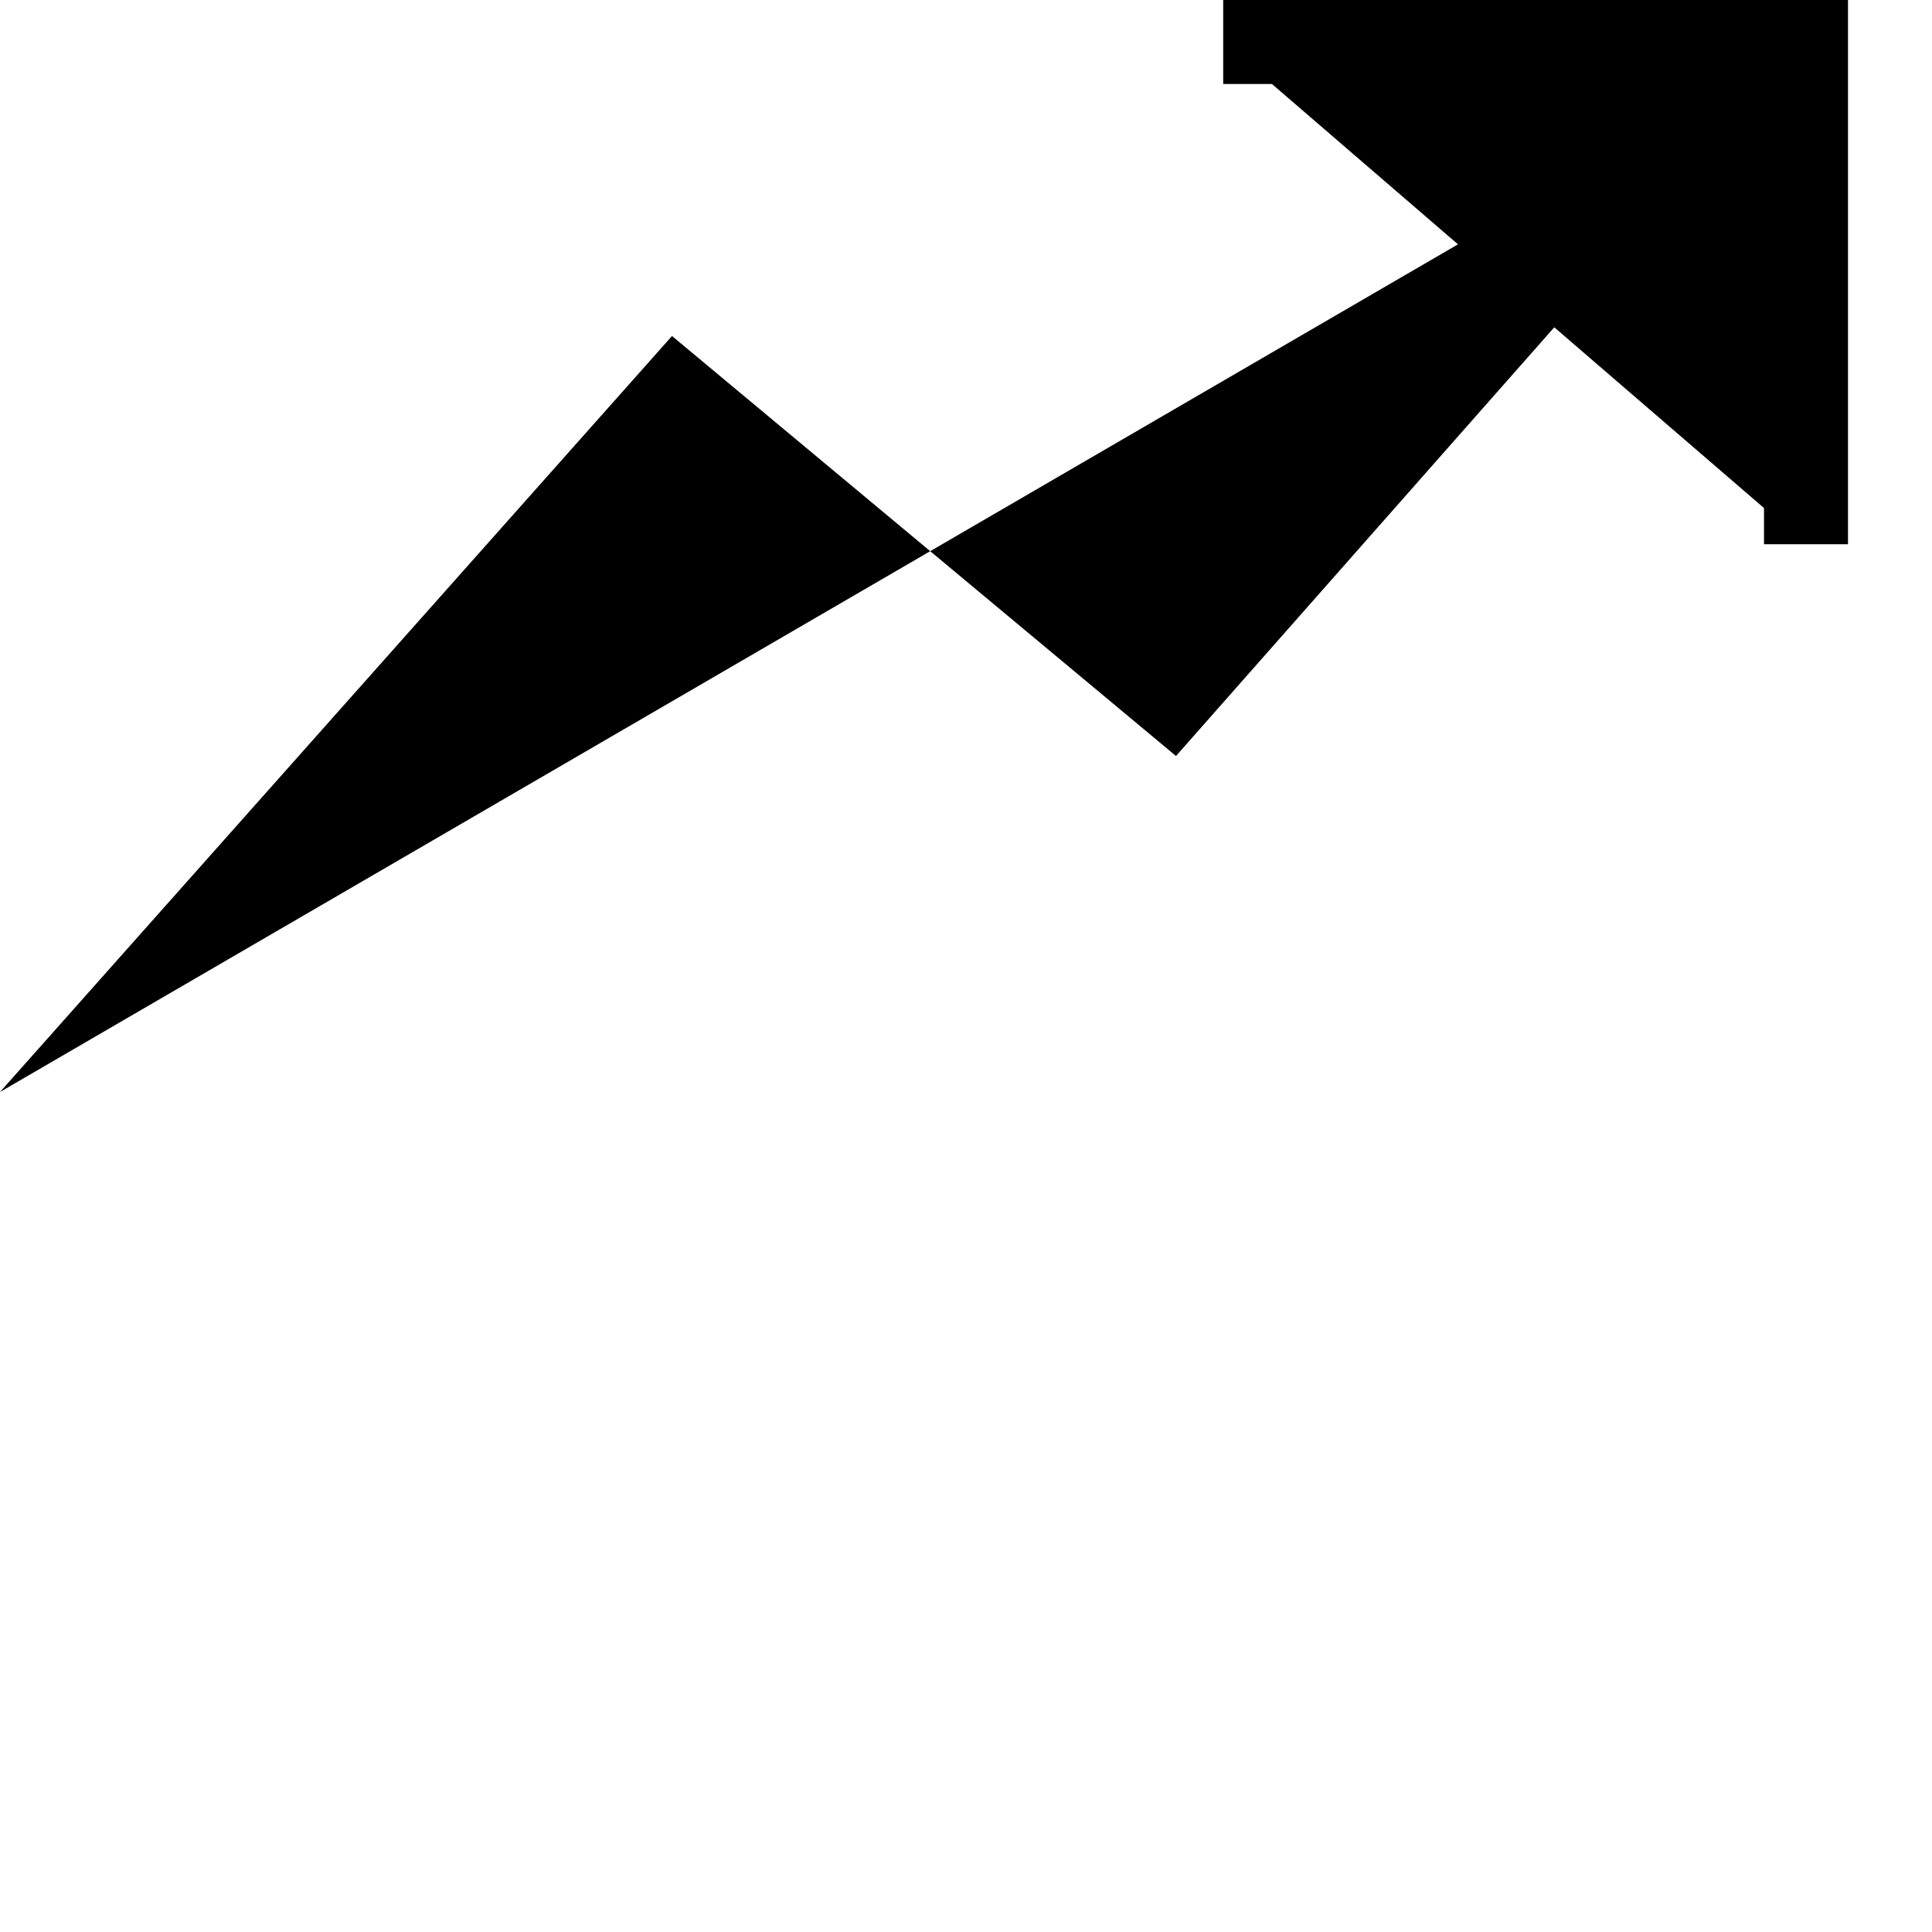
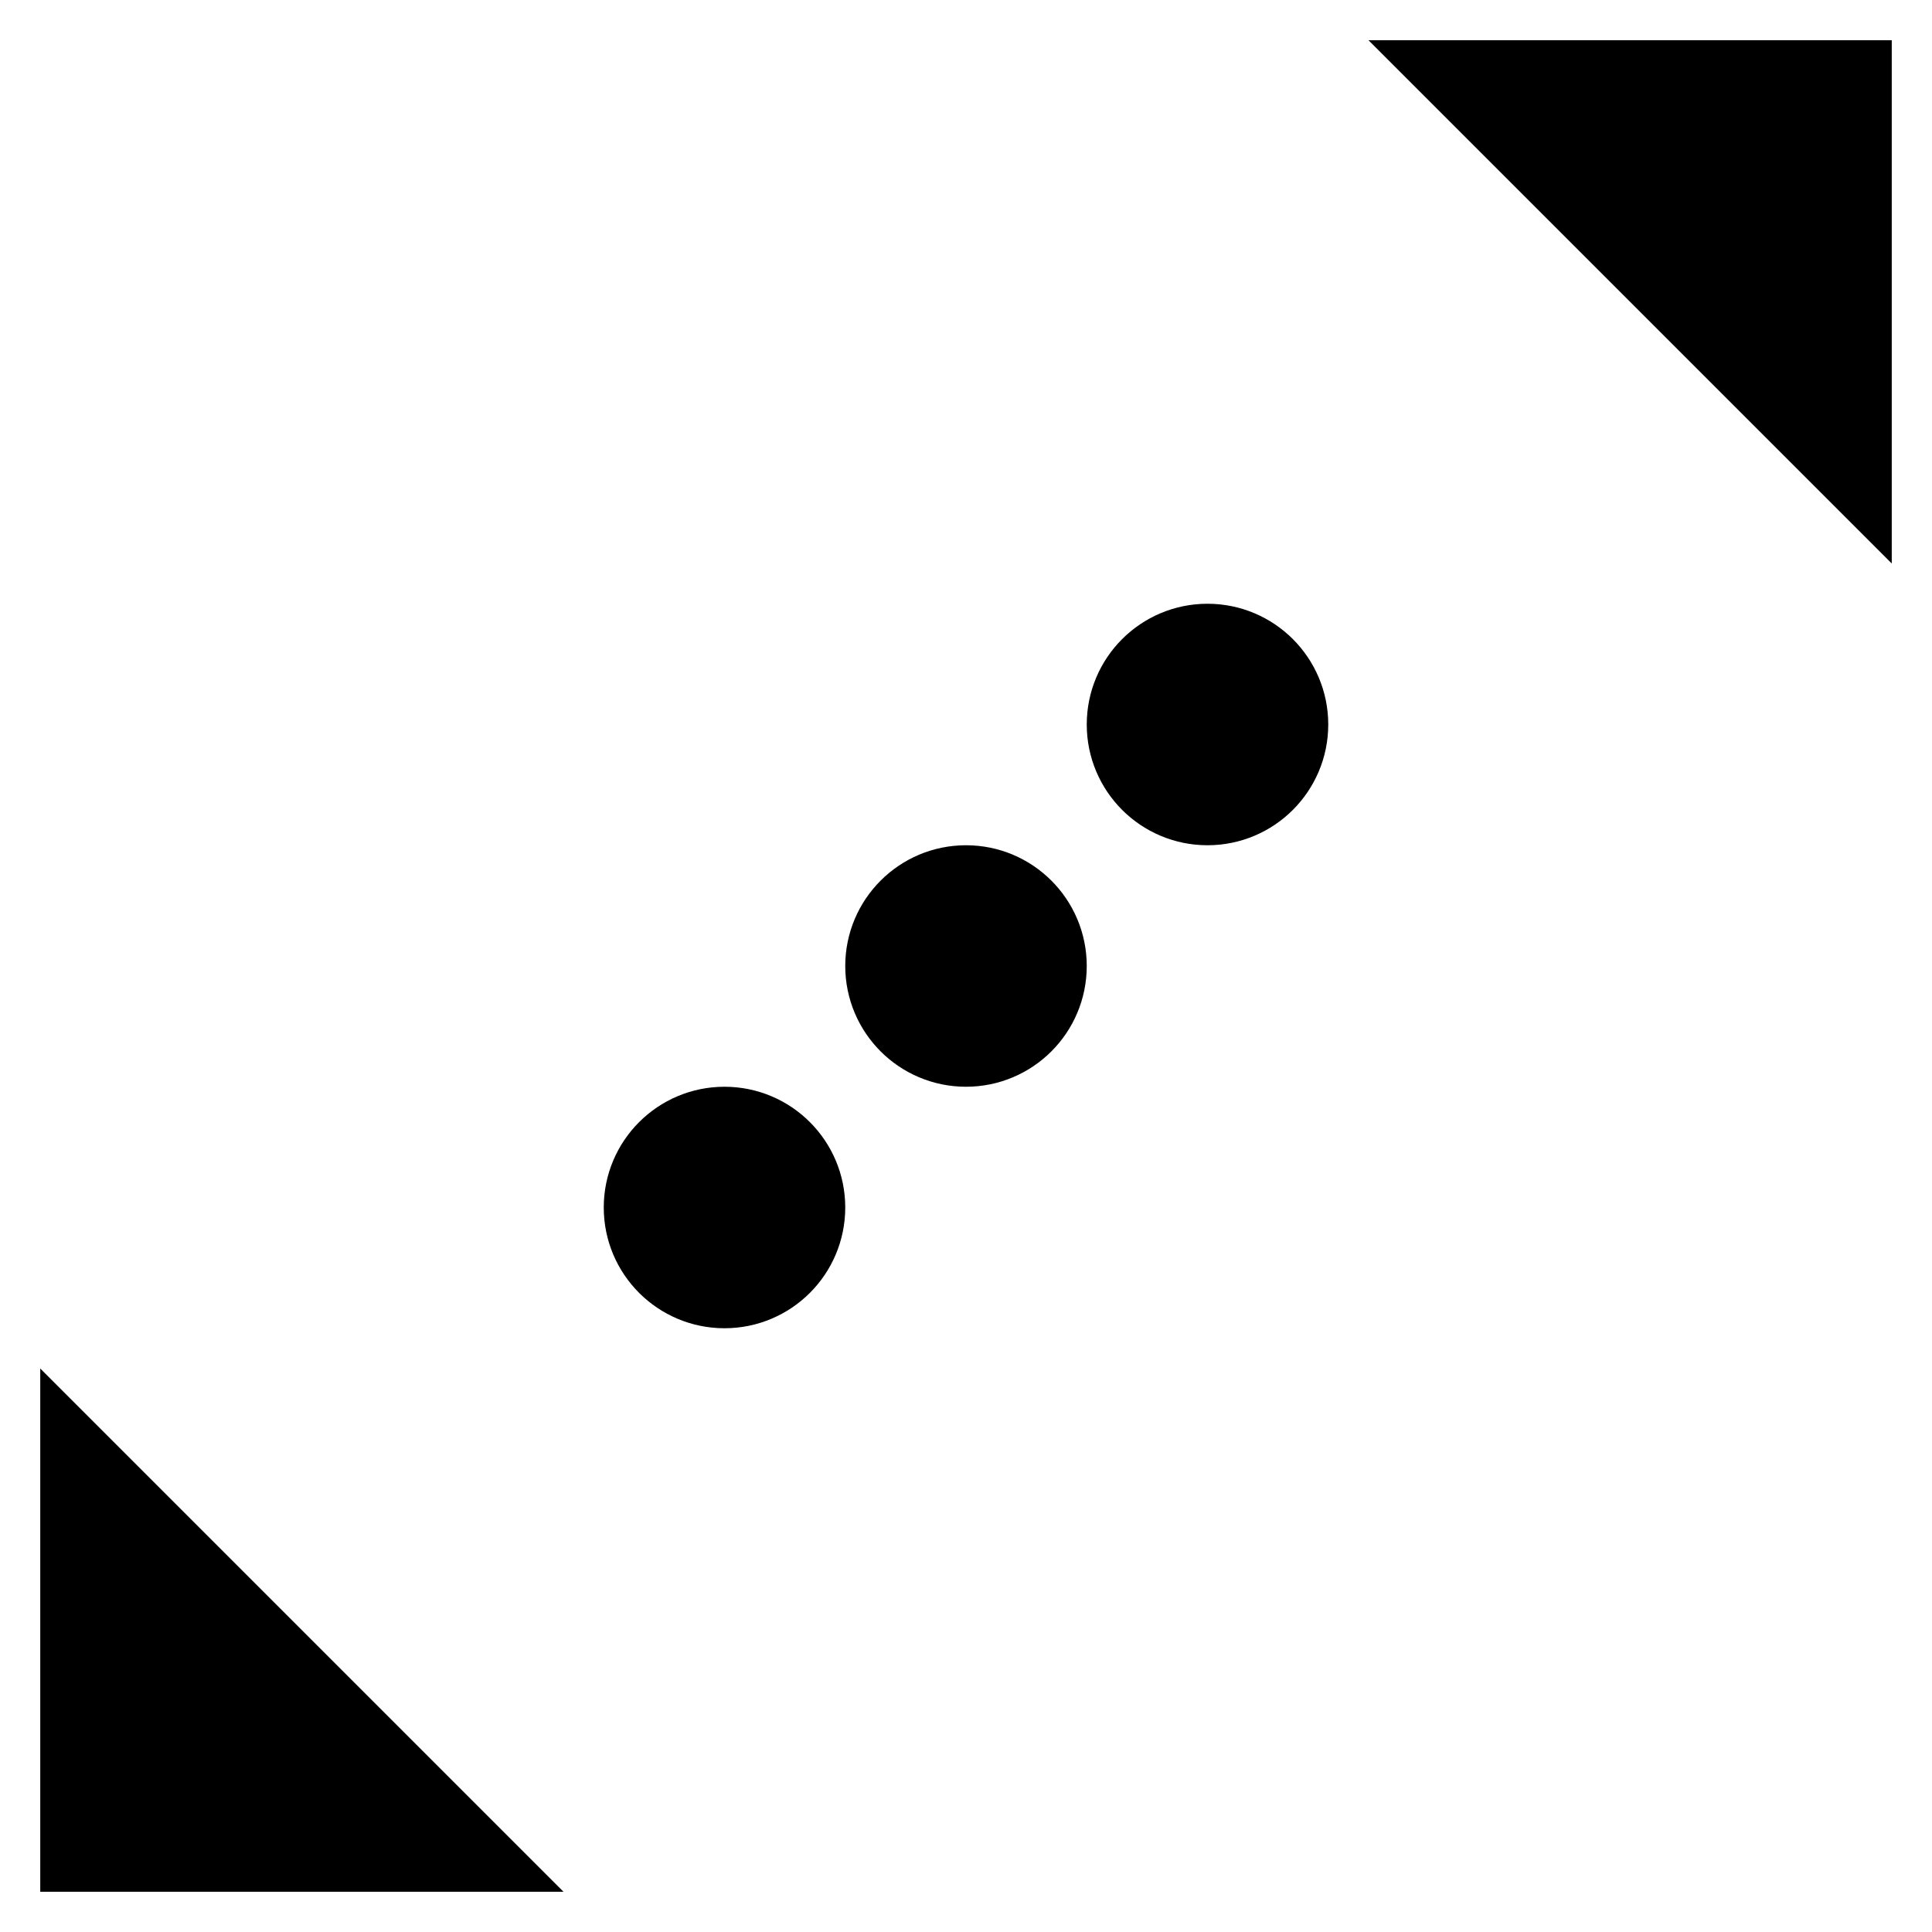
- <svg xmlns="http://www.w3.org/2000/svg" width="23" height="23" viewBox="0 0 23 23">
-   <polyline points="0 13 8 4 14 9 21.5 .5" />
-   <polyline stroke="currentColor" points="14.562 .5 21.5 .5 21.5 6.479" />
+ <svg xmlns="http://www.w3.org/2000/svg" width="24" height="24" viewBox="0 0 24 24">
+   <g>
+     <path d="M23.5.5L17.5 6.5M6.5 17.5L.5 23.5" />
+     <polyline points="17 .5 23.5 .5 23.5 7" />
+     <polyline points=".5 17 .5 23.5 7 23.5" />
+     <g stroke="currentColor" transform="translate(8 8)">
+       <circle cx="1" cy="7" r="1" />
+       <circle cx="4" cy="4" r="1" />
+       <circle cx="7" cy="1" r="1" />
+     </g>
+   </g>
</svg>
